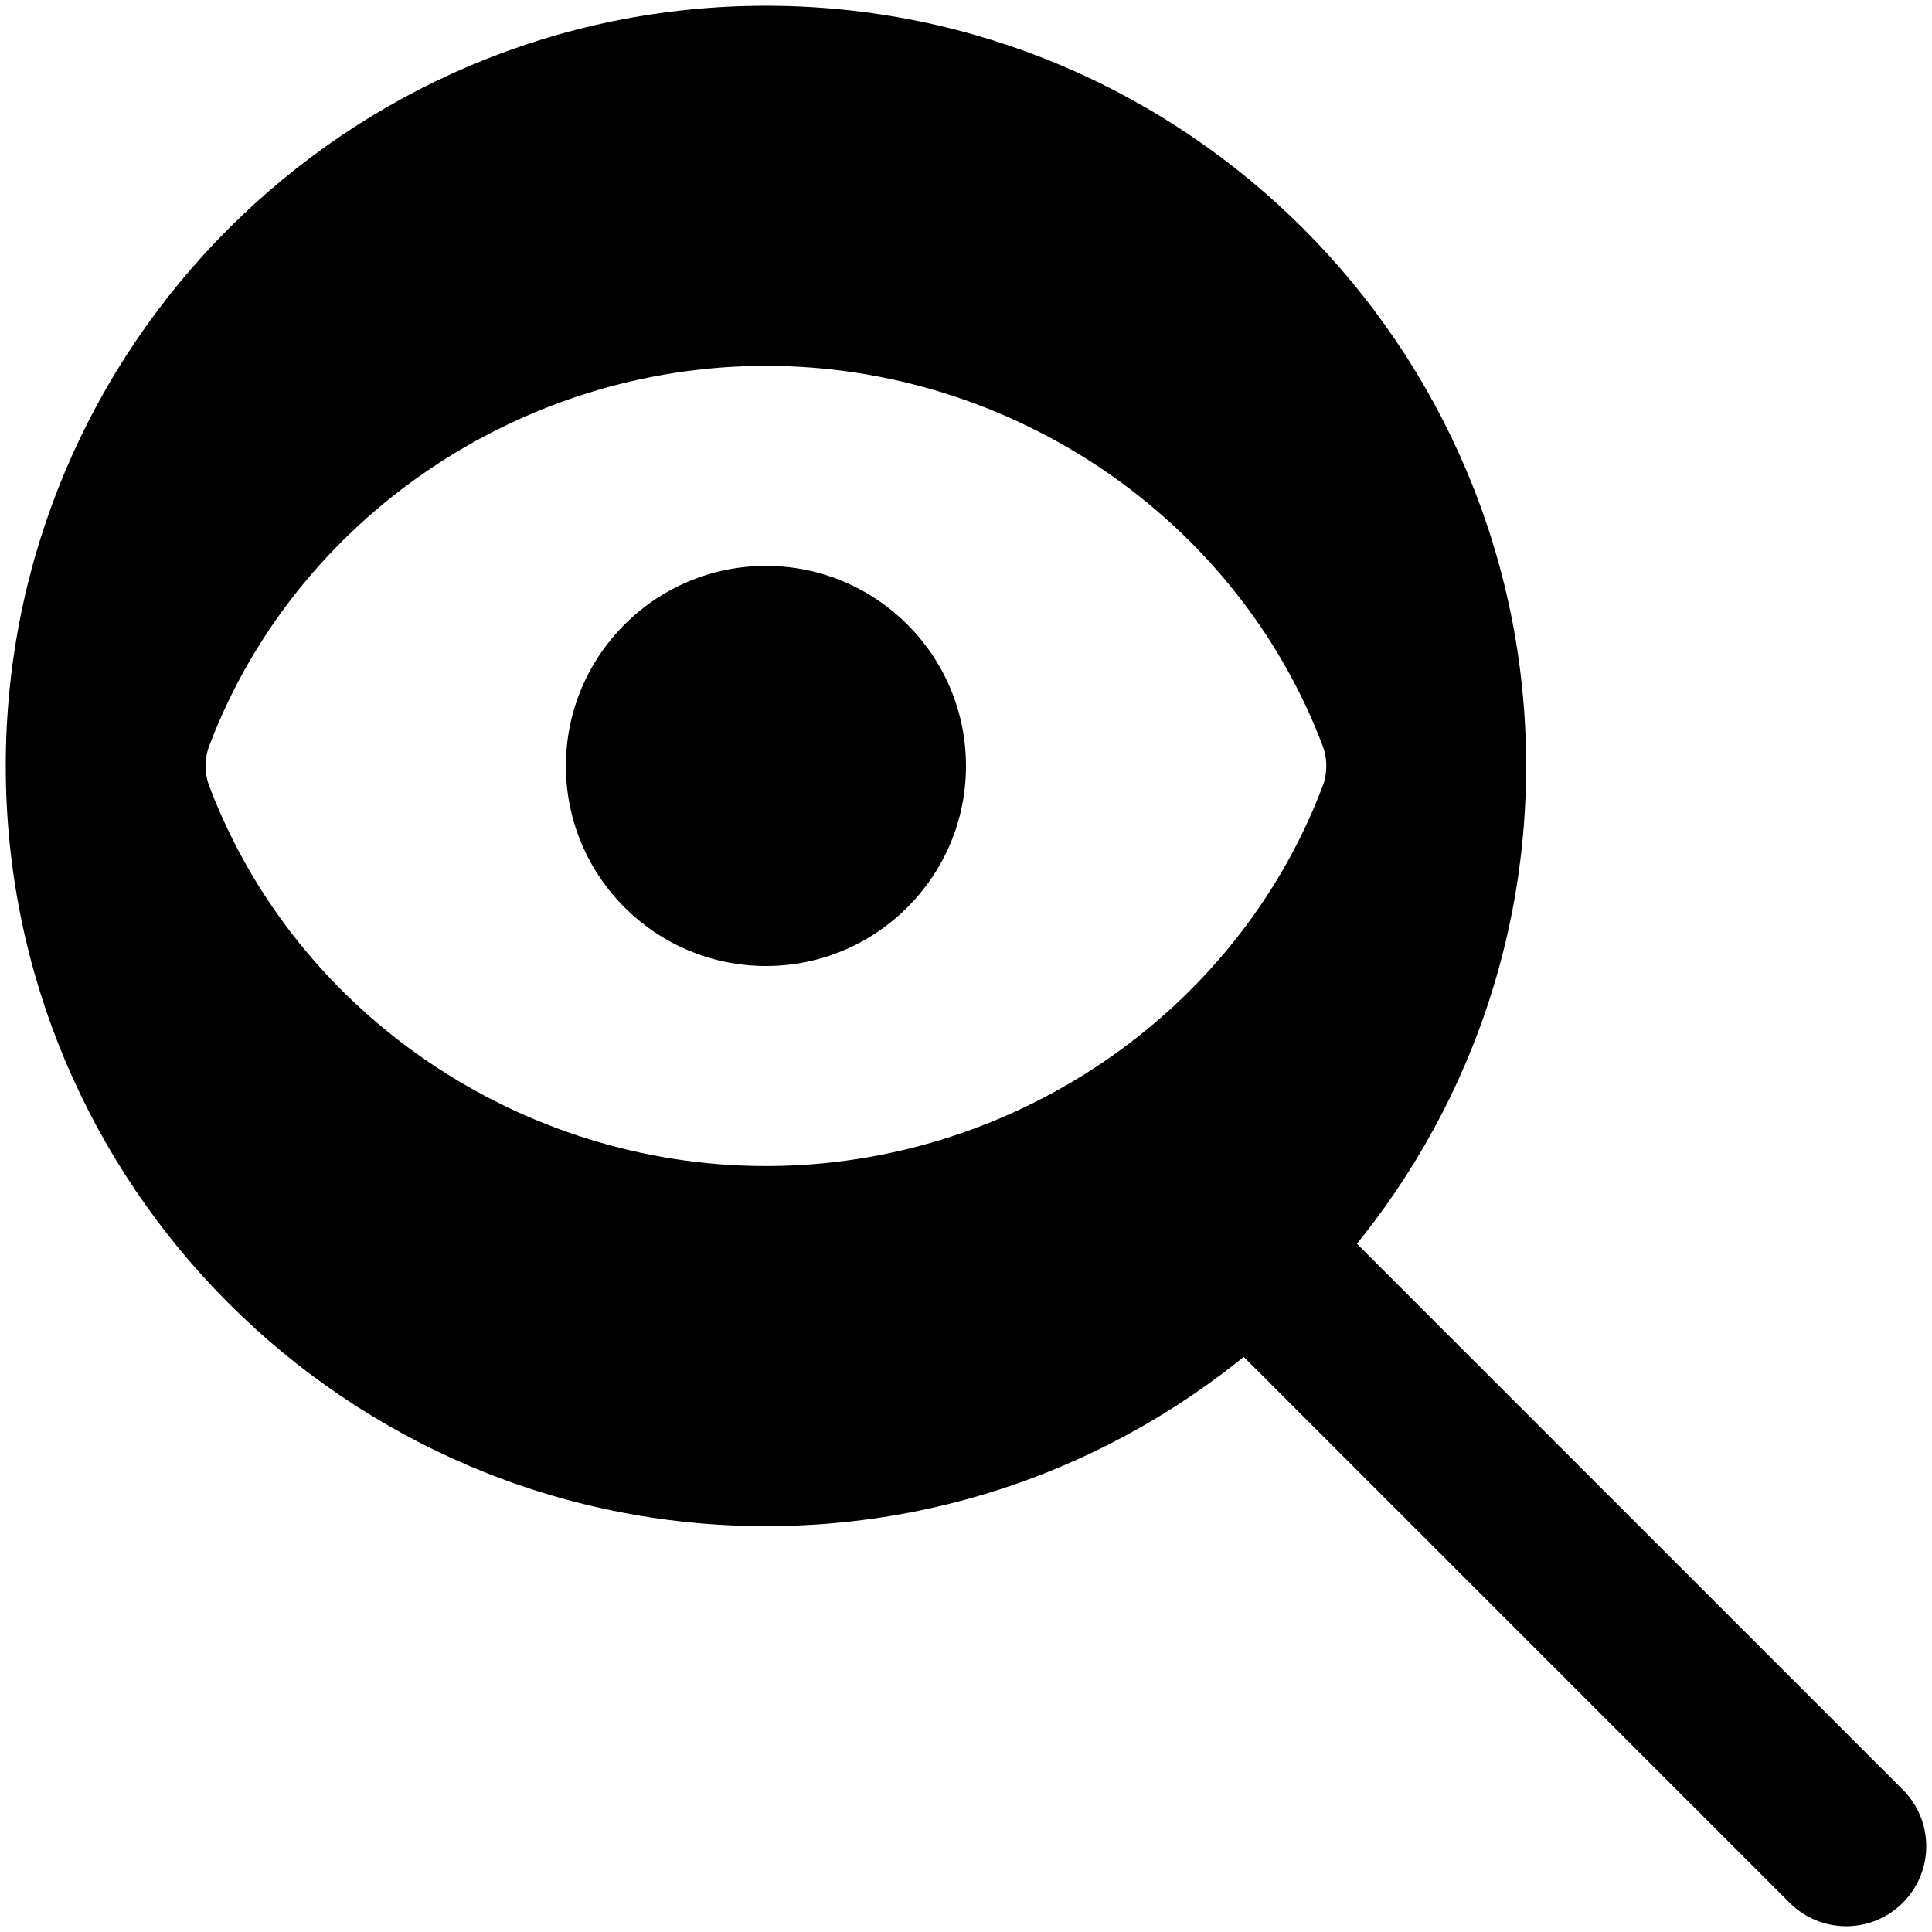
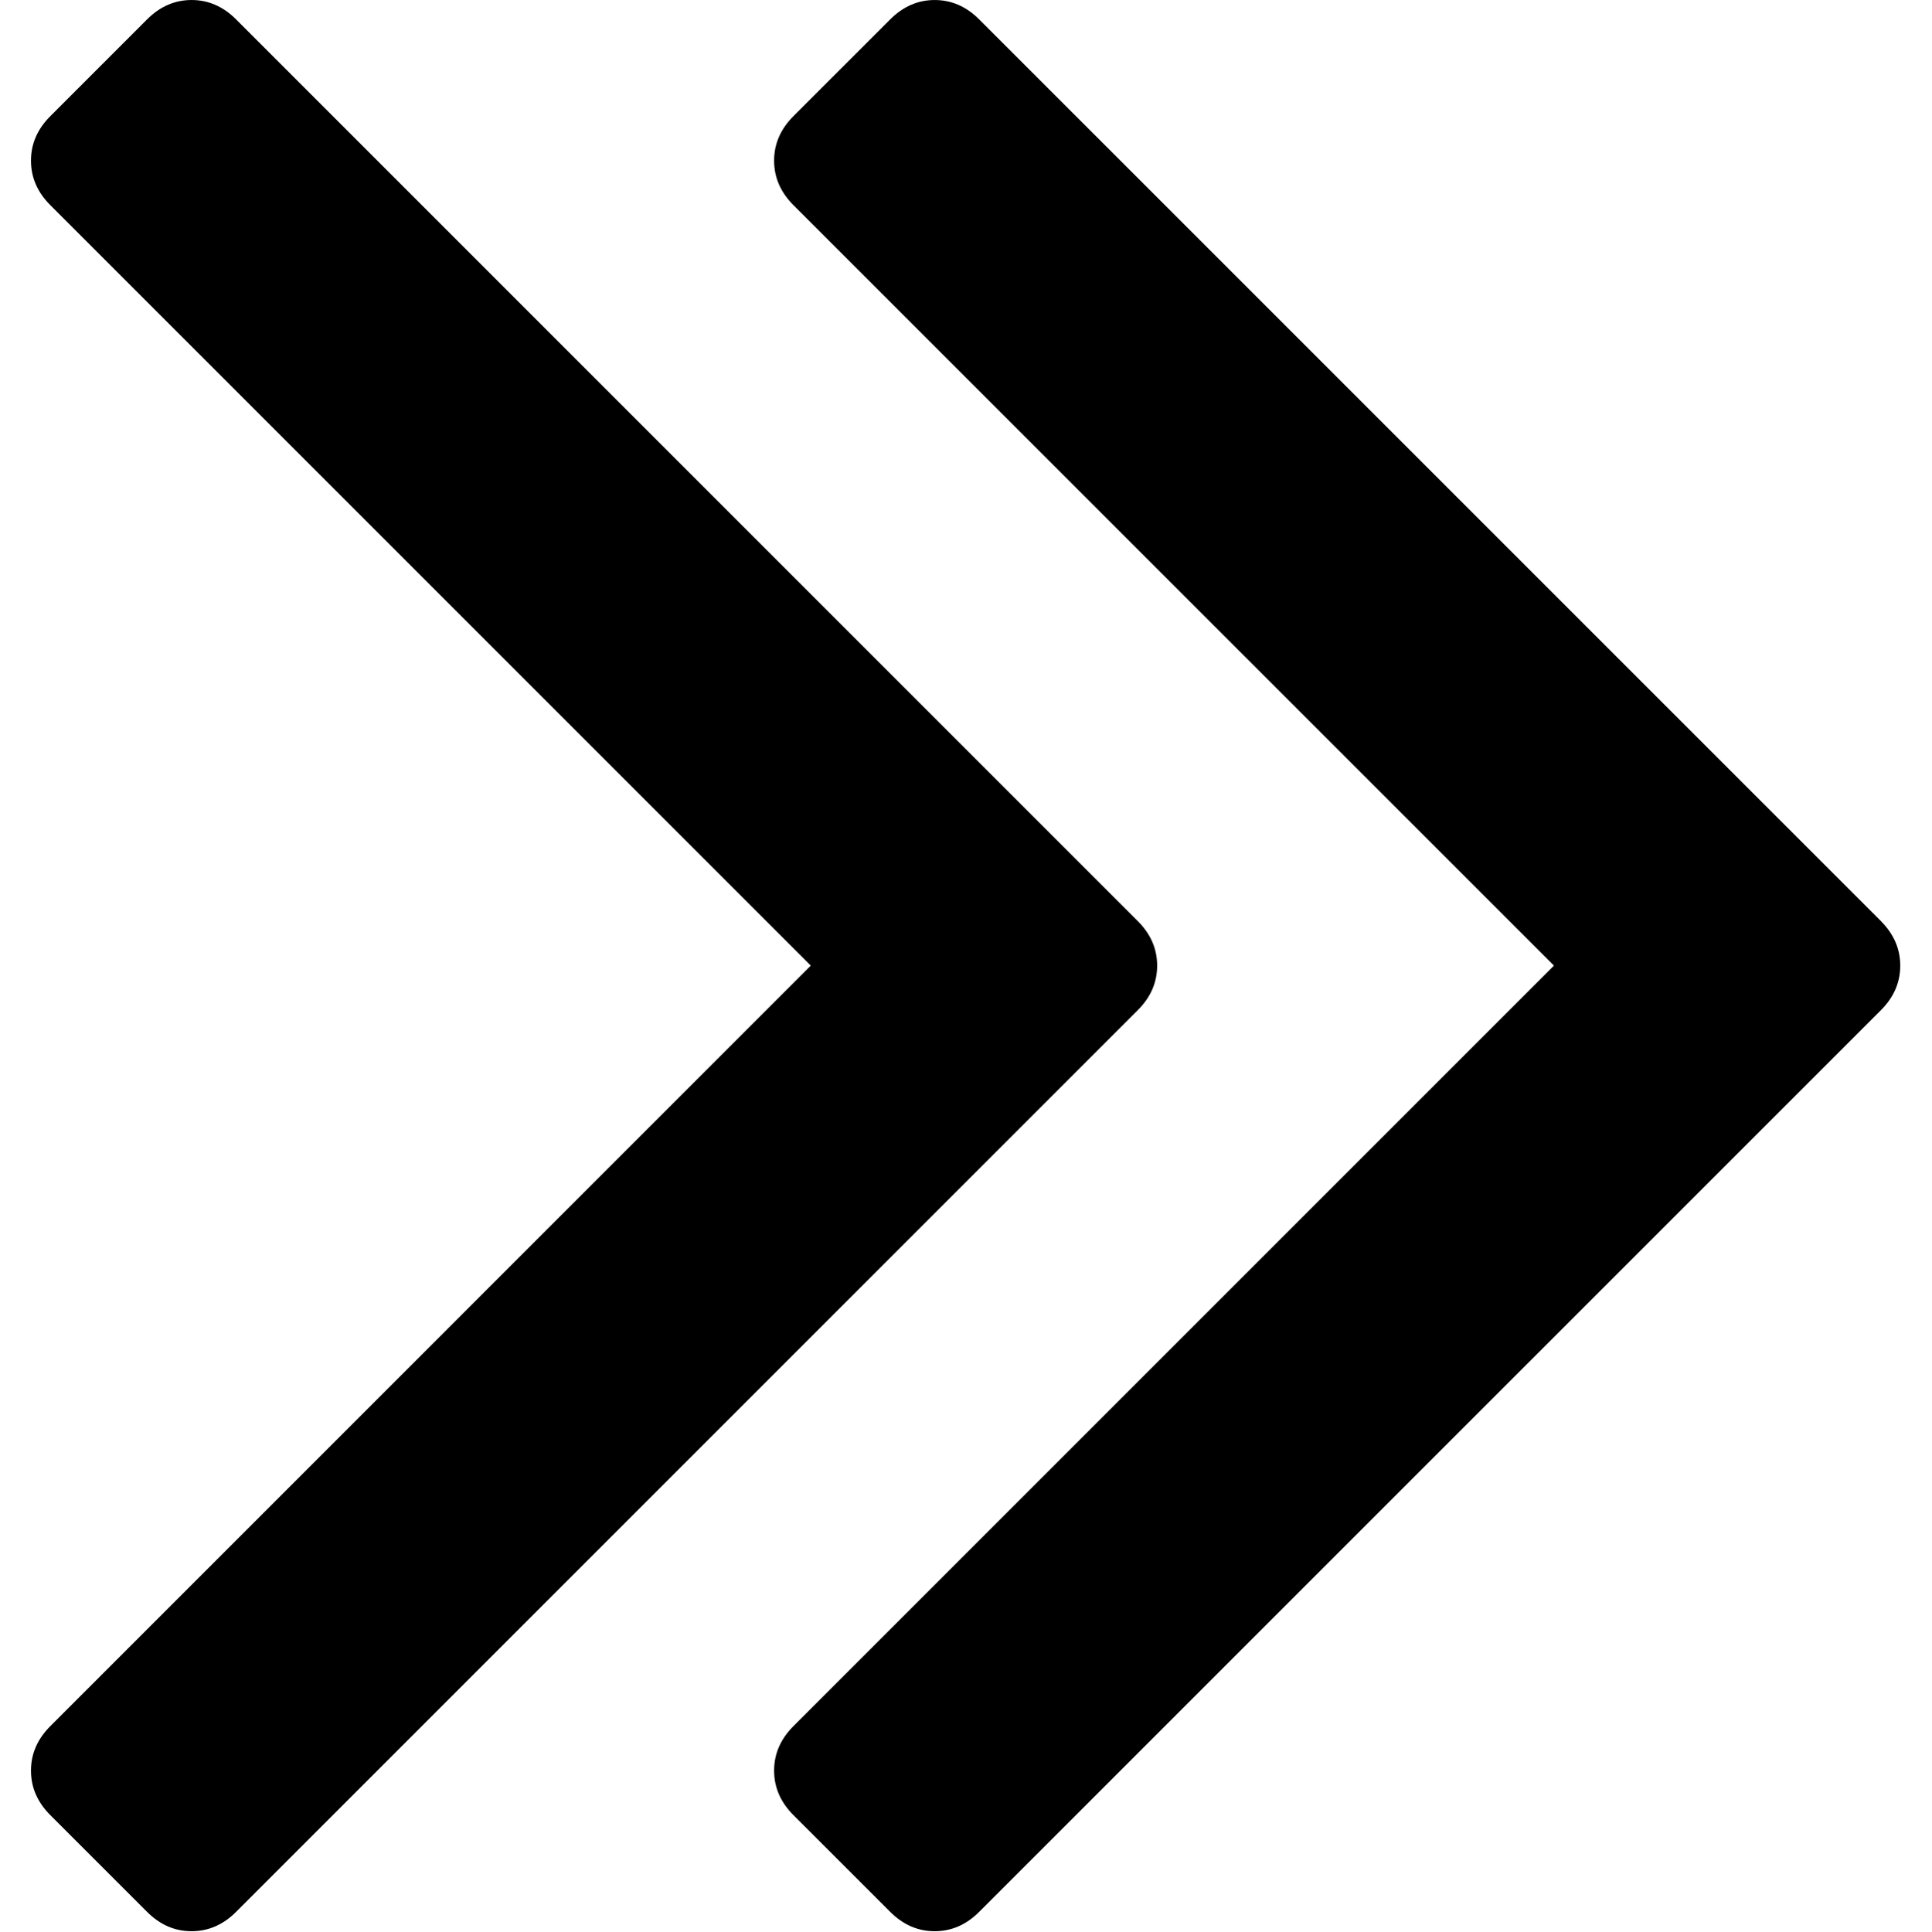
- <svg xmlns="http://www.w3.org/2000/svg" id="bold" enable-background="new 41.64 164.945 512 512" height="512" viewBox="41.64 164.945 512 512" width="512">
-   <g>
-     <path d="m530.908 675.419c-5.429 0-10.857-2.078-14.992-6.213l-156.629-156.629c-8.292-8.291-8.292-21.693 0-29.985 8.291-8.292 21.693-8.292 29.986 0l156.628 156.628c8.291 8.292 8.291 21.694 0 29.986-4.136 4.135-9.565 6.213-14.993 6.213z" />
-     <path d="m244.625 166.472c-111.121 0-201.458 90.338-201.458 201.458s90.338 201.459 201.458 201.459 201.458-90.339 201.458-201.459-90.337-201.458-201.458-201.458zm0 307.489c-65.103 0-124.48-40.292-147.383-100.305-1.484-3.605-1.484-7.846 0-11.451 22.902-60.013 82.28-100.305 147.383-100.305 65.104 0 124.48 40.292 147.383 100.305 1.484 3.605 1.484 7.846 0 11.451-22.902 60.013-82.279 100.305-147.383 100.305zm0-159.046c-29.265 0-53.016 23.75-53.016 53.015s23.751 53.016 53.016 53.016c29.264 0 53.015-23.75 53.015-53.016.001-29.265-23.75-53.015-53.015-53.015z" />
-   </g>
+ <svg xmlns="http://www.w3.org/2000/svg" enable-background="new 0 0 284.936 284.936" version="1.1" viewBox="0 0 284.94 284.94" xml:space="preserve">
+   <path d="m277.52 135.9-133.05-133.04c-1.899-1.902-4.089-2.857-6.564-2.857-2.472 0-4.659 0.955-6.562 2.857l-14.277 14.275c-1.903 1.903-2.853 4.089-2.853 6.567s0.95 4.664 2.853 6.567l112.21 112.2-112.21 112.21c-1.903 1.903-2.853 4.093-2.853 6.564 0 2.477 0.95 4.667 2.853 6.57l14.277 14.271c1.902 1.905 4.089 2.854 6.562 2.854 2.478 0 4.665-0.951 6.563-2.854l133.05-133.04c1.902-1.902 2.851-4.093 2.851-6.567s-0.949-4.664-2.851-6.571z" />
+   <path d="m170.73 142.47c0-2.474-0.947-4.665-2.857-6.571l-133.04-133.04c-1.902-1.902-4.092-2.857-6.566-2.857s-4.665 0.955-6.567 2.857l-14.274 14.276c-1.906 1.903-2.856 4.089-2.856 6.567s0.95 4.664 2.856 6.567l112.2 112.2-112.2 112.21c-1.906 1.903-2.856 4.093-2.856 6.564 0 2.477 0.95 4.667 2.856 6.57l14.273 14.271c1.903 1.905 4.093 2.854 6.567 2.854s4.664-0.951 6.567-2.854l133.04-133.04c1.91-1.902 2.857-4.093 2.857-6.567z" />
</svg>
